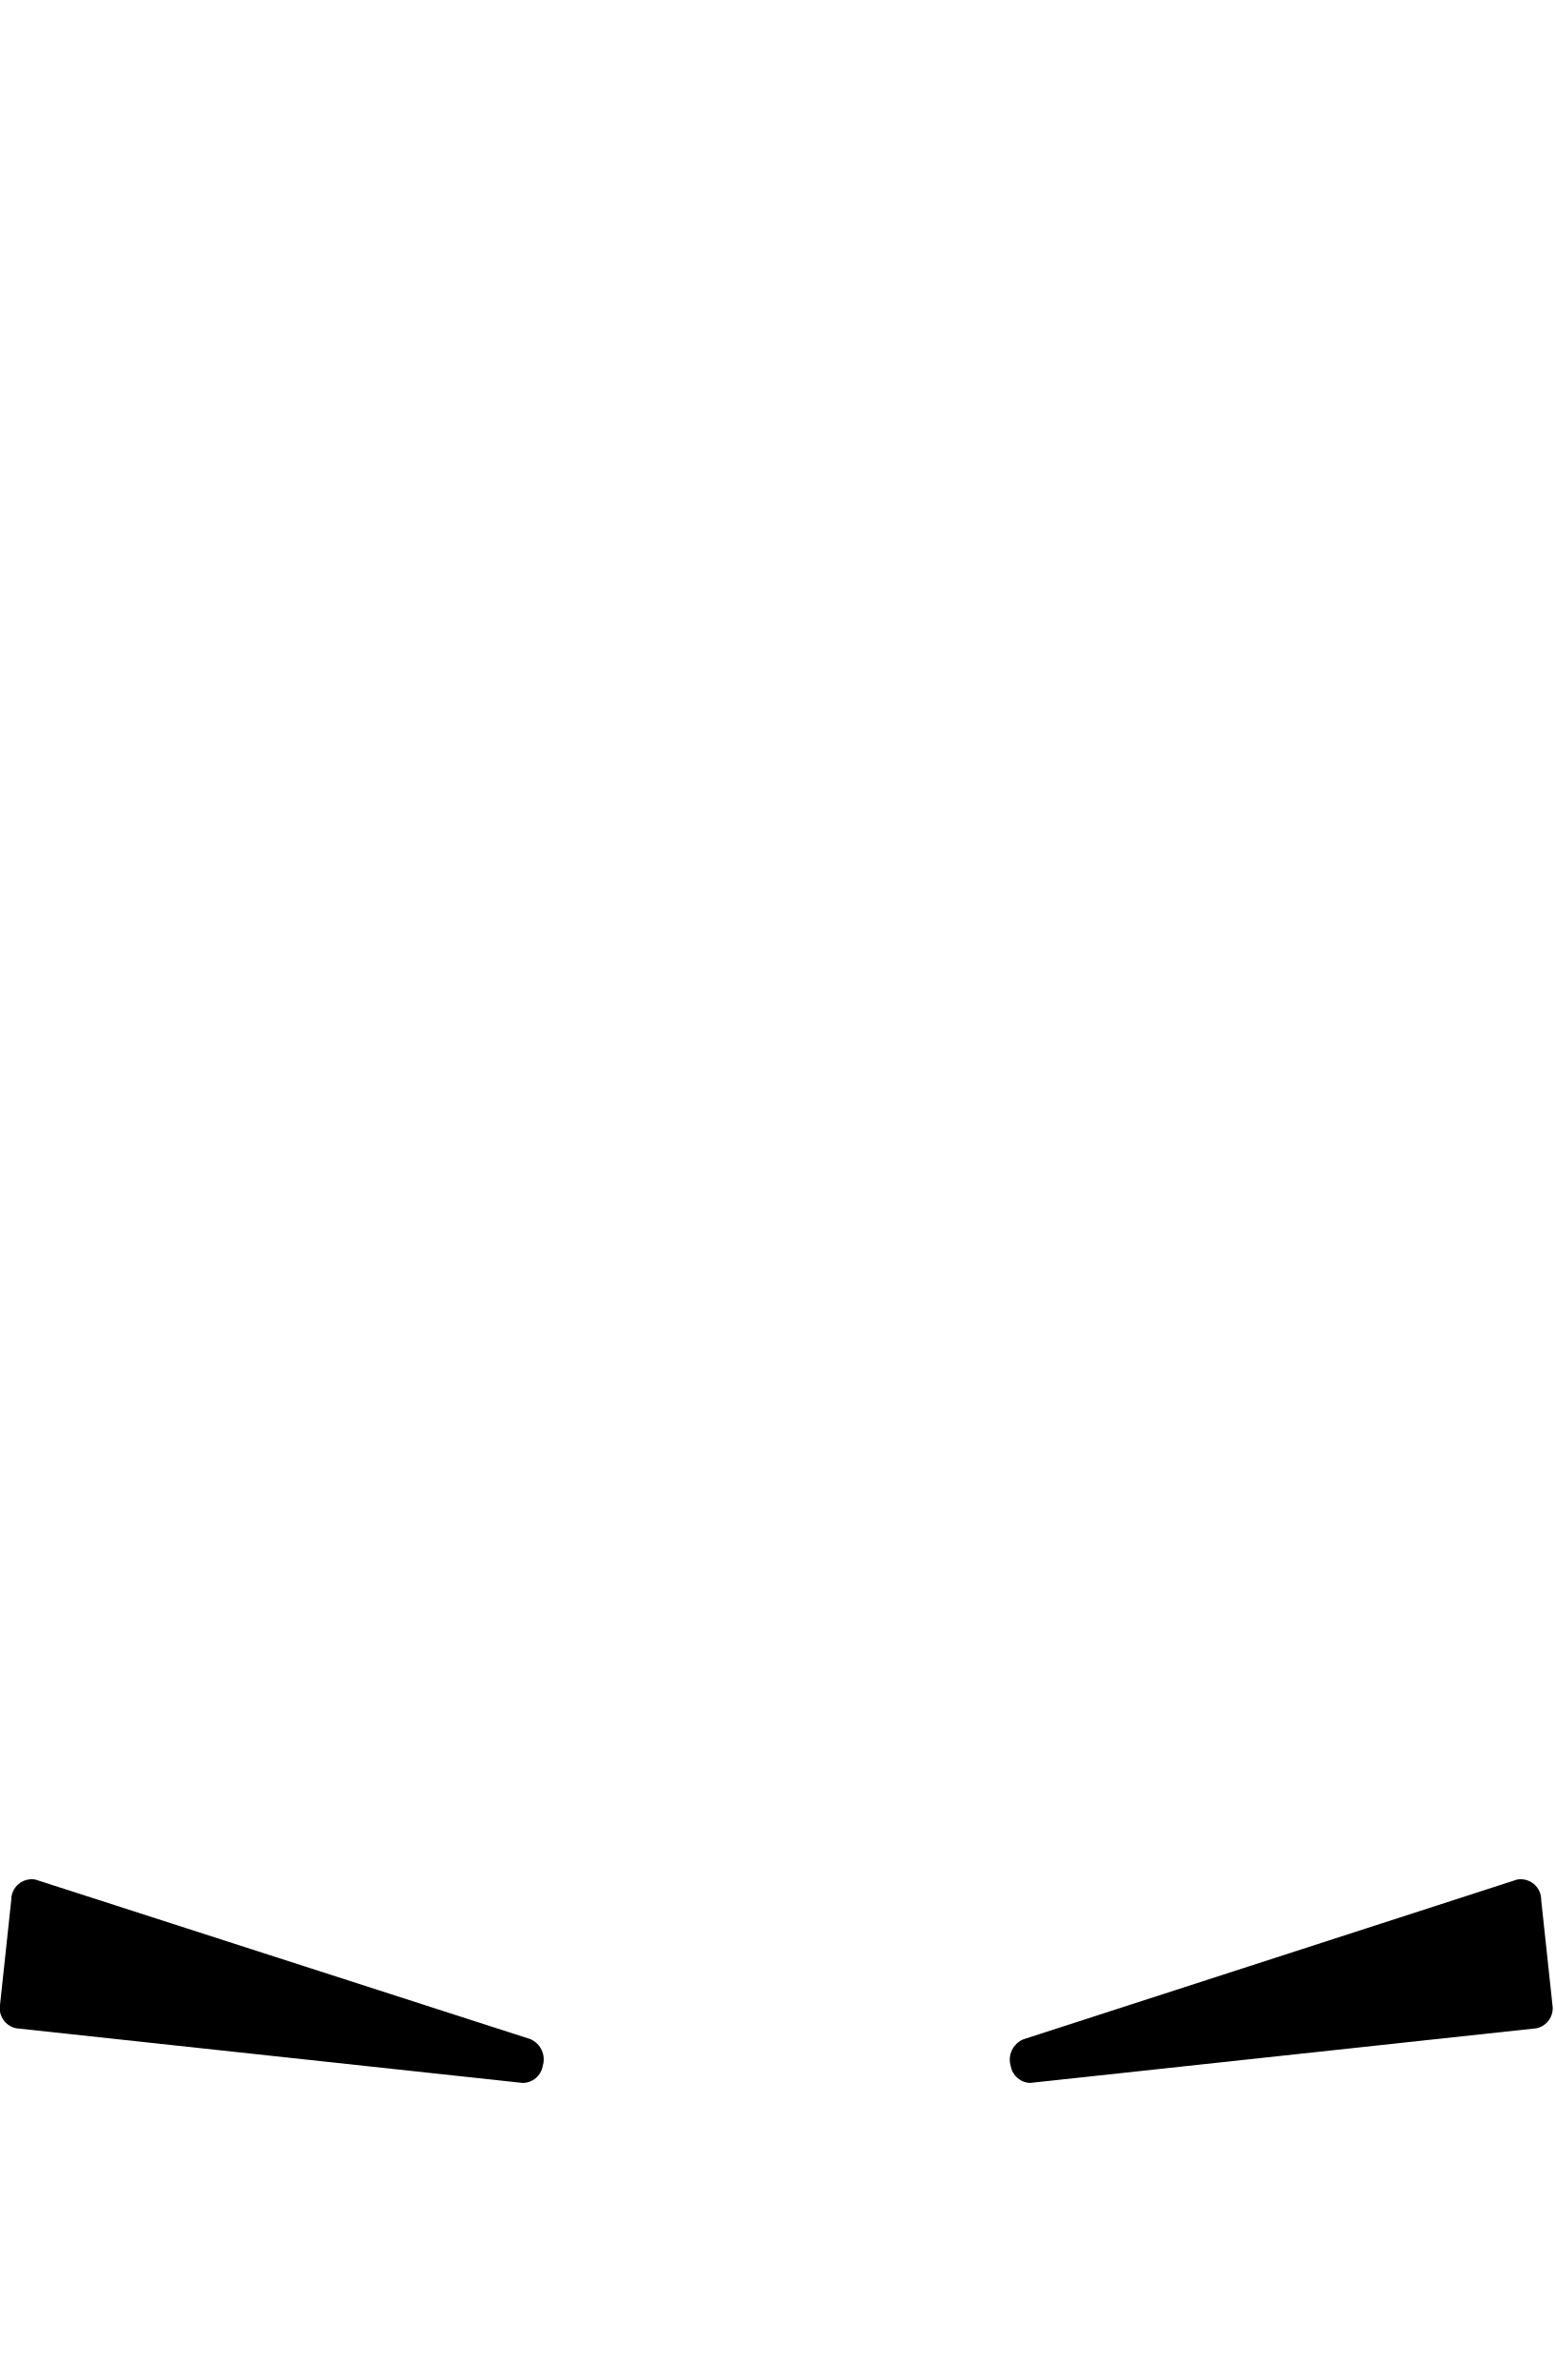
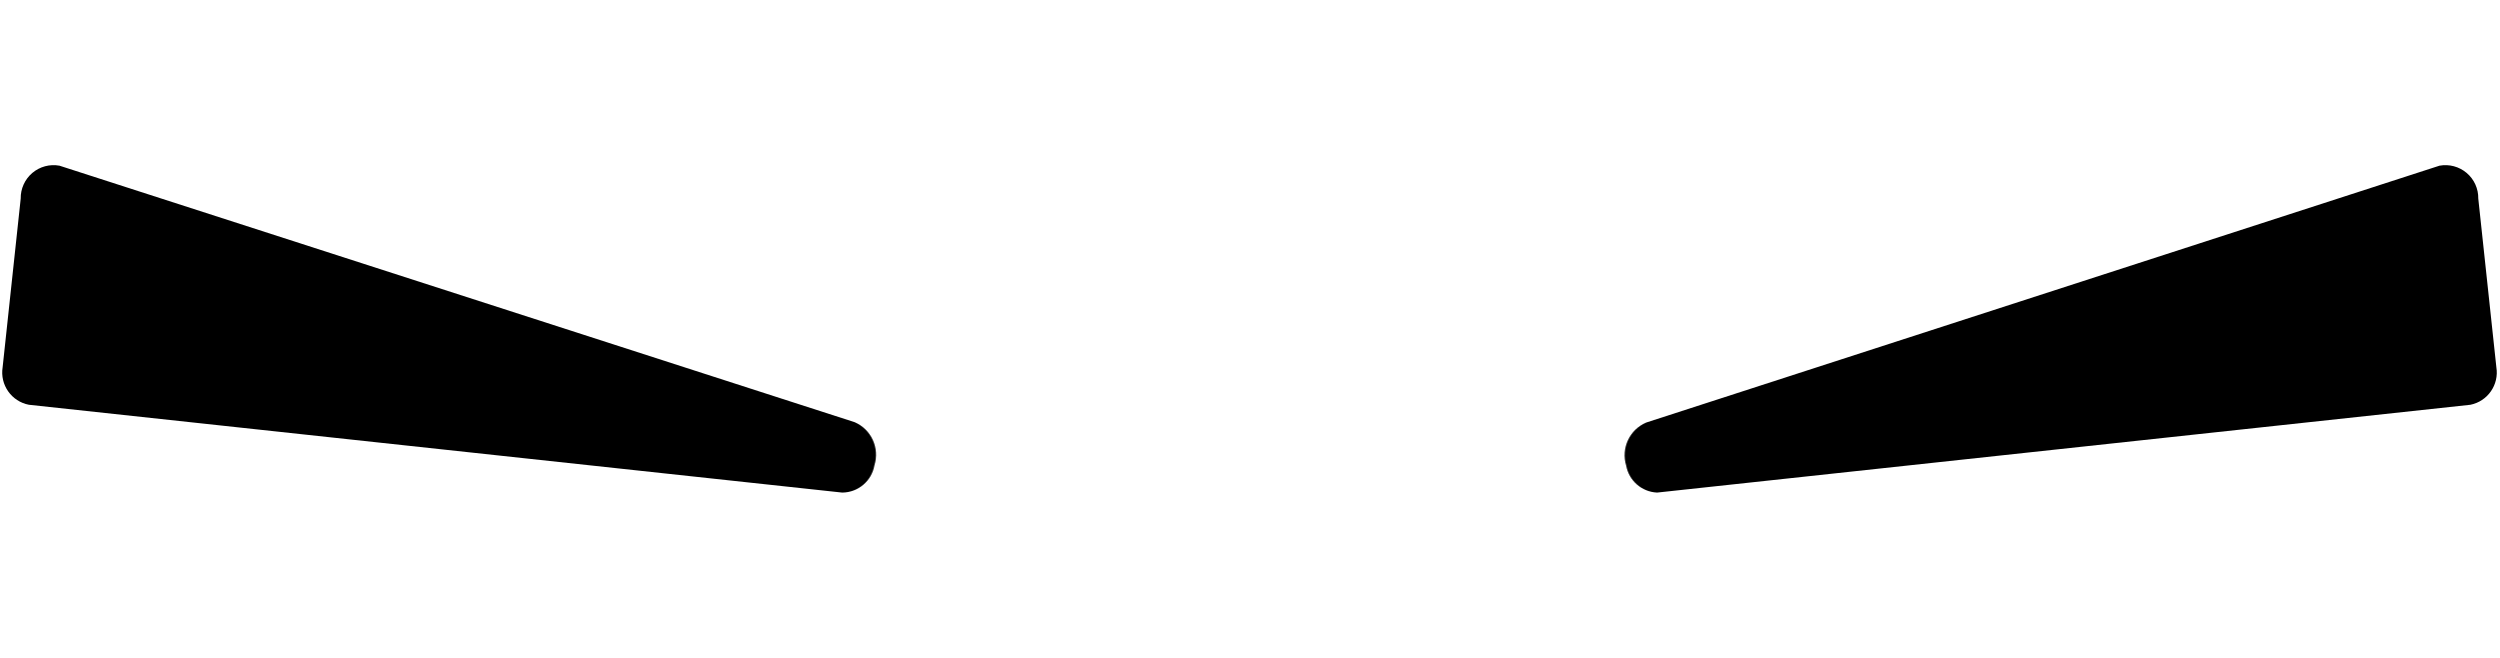
- <svg xmlns="http://www.w3.org/2000/svg" viewBox="0 0 76.02 116.33">
-   <g id="Layer_2" data-name="Layer 2">
-     <g id="Layer_1-2" data-name="Layer 1">
-       <path d="M25.54,101.81.8,99.14A1,1,0,0,1,0,98l.55-5.13a1,1,0,0,1,1.18-1l24.19,7.8a1.08,1.08,0,0,1,.6,1.31h0A1,1,0,0,1,25.54,101.81Z" />
-       <path d="M50.33,101.81l24.74-2.67A1,1,0,0,0,75.86,98l-.55-5.13a1,1,0,0,0-1.18-1L50,99.68a1.08,1.08,0,0,0-.61,1.31h0A1,1,0,0,0,50.33,101.81Z" />
+ <svg xmlns="http://www.w3.org/2000/svg" viewBox="0 0 76.02 20">
+   <g transform="translate(0, -0)">
+     <g transform="translate(0.0798, -86.8318)">
+       <g id="Layer_2" data-name="Layer 2">
+         <g id="Layer_1-2" data-name="Layer 1">
+           <path d="M25.54,101.81.8,99.14A1,1,0,0,1,0,98l.55-5.13a1,1,0,0,1,1.18-1l24.19,7.8a1.08,1.08,0,0,1,.6,1.31h0A1,1,0,0,1,25.54,101.81Z" />
+           <path d="M50.33,101.81l24.74-2.67A1,1,0,0,0,75.86,98l-.55-5.13a1,1,0,0,0-1.18-1L50,99.68a1.08,1.08,0,0,0-.61,1.31h0A1,1,0,0,0,50.33,101.81Z" />
+         </g>
+       </g>
    </g>
  </g>
</svg>
